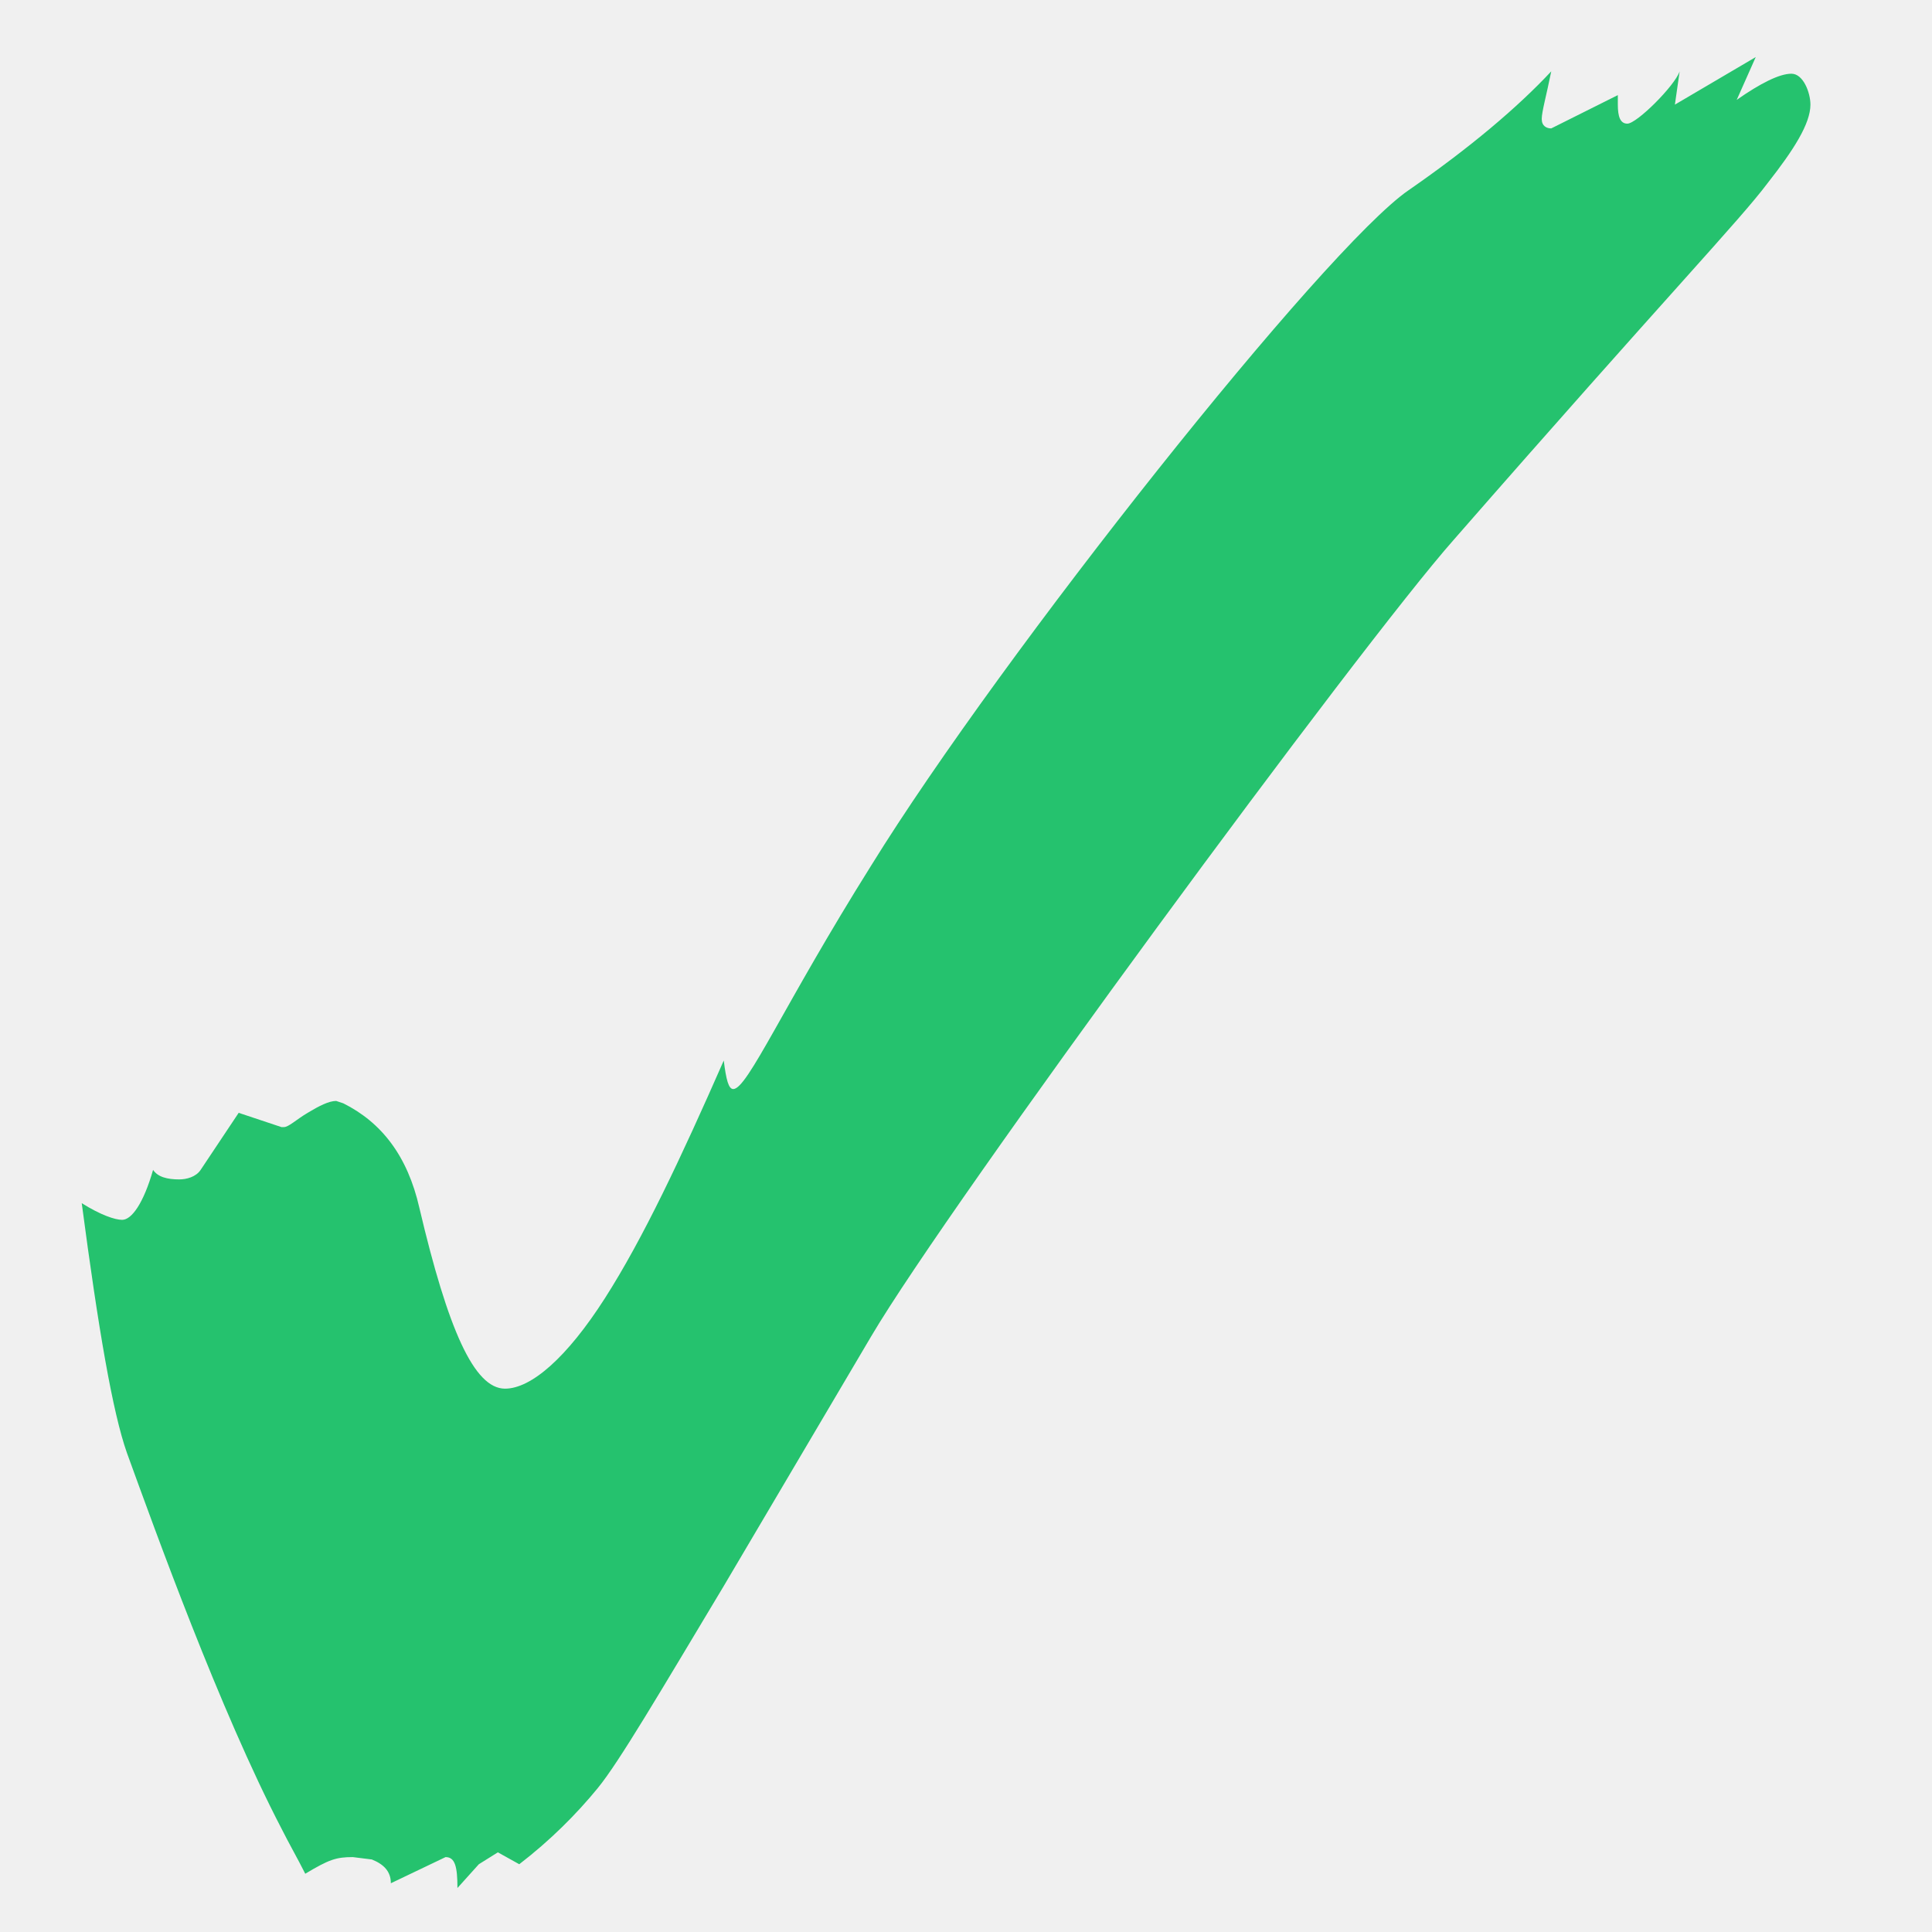
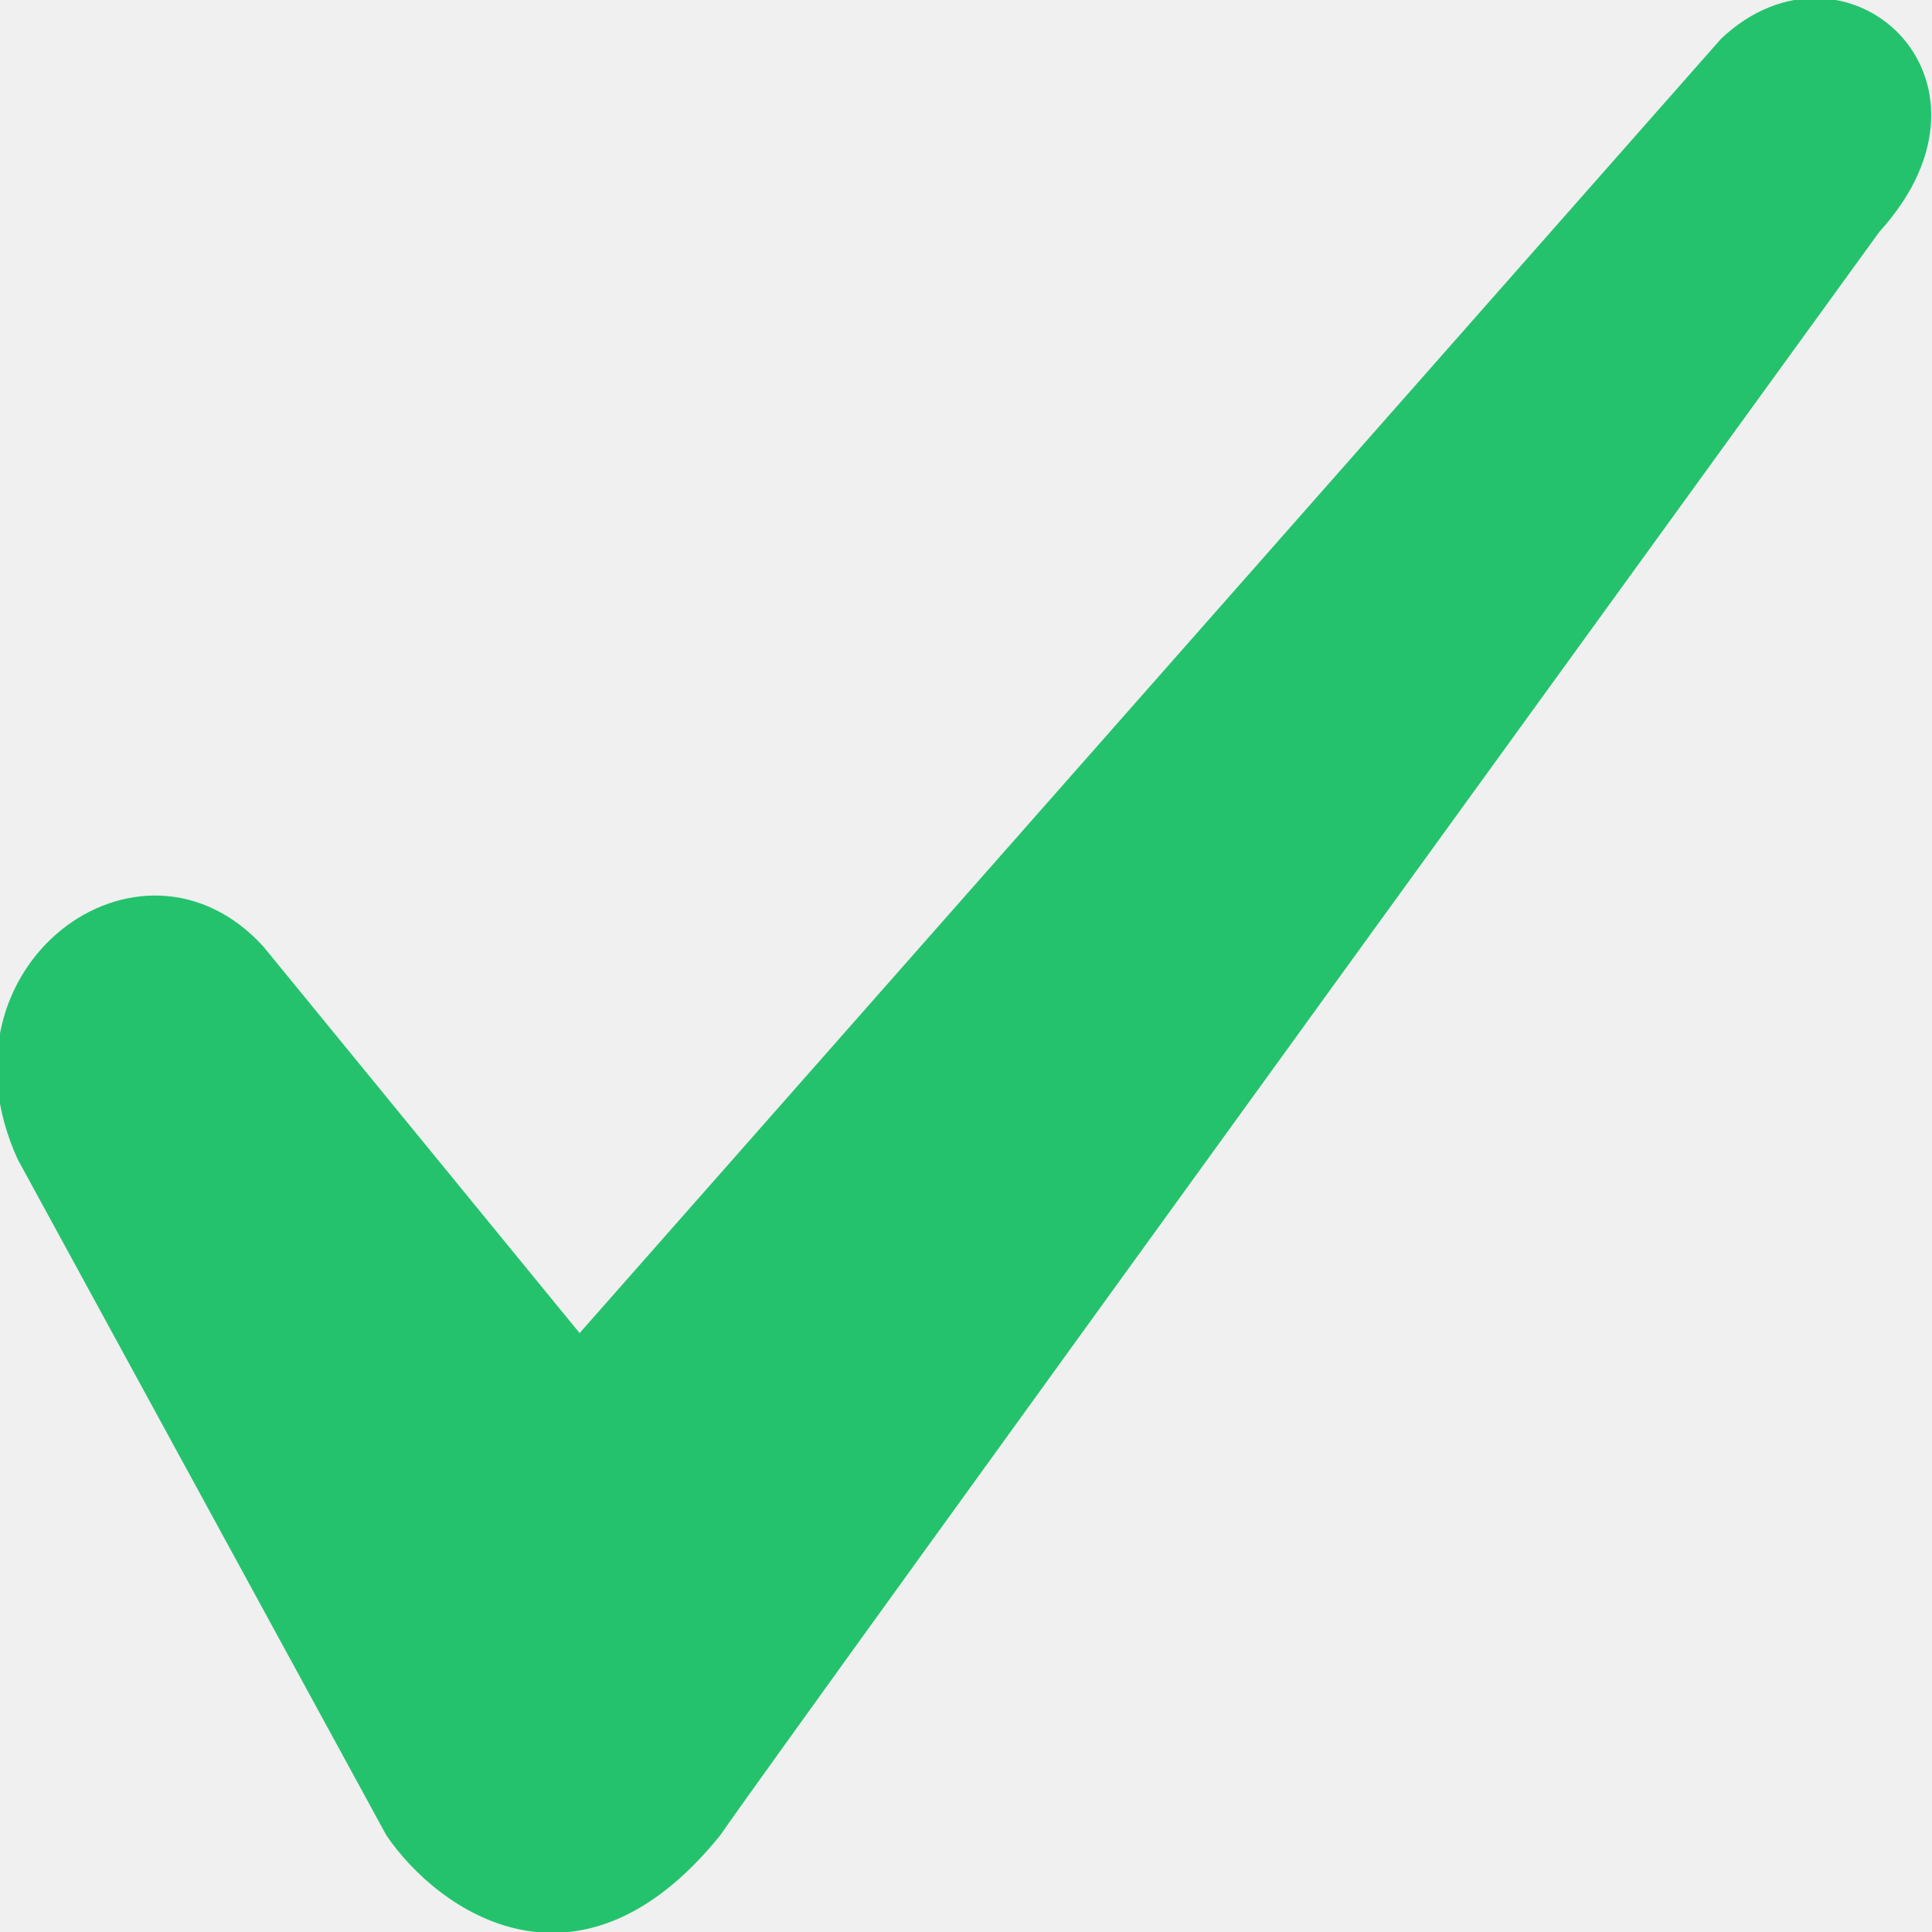
- <svg xmlns="http://www.w3.org/2000/svg" width="13" height="13" viewBox="0 0 13 13" fill="none">
-   <path d="M3.078 12.704L3.222 12.544L3.35 12.464L3.494 12.544C3.702 12.384 3.878 12.208 4.022 12.032C4.166 11.856 4.438 11.392 4.87 10.672L5.862 8.992C6.39 8.096 9.158 4.336 9.782 3.632C11.222 1.984 11.702 1.488 11.894 1.232C12.07 1.008 12.182 0.832 12.182 0.704C12.182 0.624 12.134 0.496 12.054 0.496C11.974 0.496 11.846 0.56 11.686 0.672L11.814 0.384L11.27 0.704L11.302 0.48C11.27 0.576 11.014 0.832 10.95 0.832C10.902 0.832 10.886 0.784 10.886 0.704V0.64L10.438 0.864C10.406 0.864 10.374 0.848 10.374 0.8C10.374 0.752 10.406 0.64 10.438 0.48C10.214 0.72 9.894 0.992 9.478 1.28C8.918 1.664 6.742 4.4 5.862 5.824C5.27 6.768 5.03 7.328 4.934 7.328C4.902 7.328 4.886 7.264 4.87 7.136C4.582 7.792 4.326 8.336 4.07 8.736C3.814 9.136 3.574 9.344 3.398 9.344C3.19 9.344 3.014 8.944 2.822 8.128C2.742 7.776 2.566 7.552 2.31 7.424L2.262 7.408C2.214 7.408 2.15 7.44 2.07 7.488C1.99 7.536 1.942 7.584 1.91 7.584H1.894L1.606 7.488L1.35 7.872C1.318 7.92 1.254 7.936 1.206 7.936C1.126 7.936 1.062 7.92 1.03 7.872C0.966 8.096 0.886 8.208 0.822 8.208C0.774 8.208 0.678 8.176 0.55 8.096C0.662 8.944 0.758 9.504 0.854 9.776C1.046 10.304 1.478 11.504 1.894 12.304C1.942 12.4 2.006 12.512 2.054 12.608C2.214 12.512 2.262 12.496 2.374 12.496L2.502 12.512C2.582 12.544 2.63 12.592 2.63 12.672L2.998 12.496C3.062 12.496 3.078 12.56 3.078 12.704Z" fill="#25C26E" />
+ <svg xmlns="http://www.w3.org/2000/svg" width="8" height="8" viewBox="0 0 8 8" fill="none">
+   <g clip-path="url(#clip0_6211_16220)">
+     <path d="M7.127 0.16L2.4 5.52L1.091 3.92C0.582 3.36 -0.291 4 0.073 4.8L1.6 7.6C1.818 7.92 2.4 8.32 2.982 7.6C3.2 7.28 7.782 0.96 7.782 0.96C8.363 0.32 7.636 -0.32 7.127 0.16Z" fill="#25C26E" />
+   </g>
+   <defs>
+     <clipPath id="clip0_6211_16220">
+       <rect width="8" height="8" fill="white" />
+     </clipPath>
+   </defs>
</svg>
